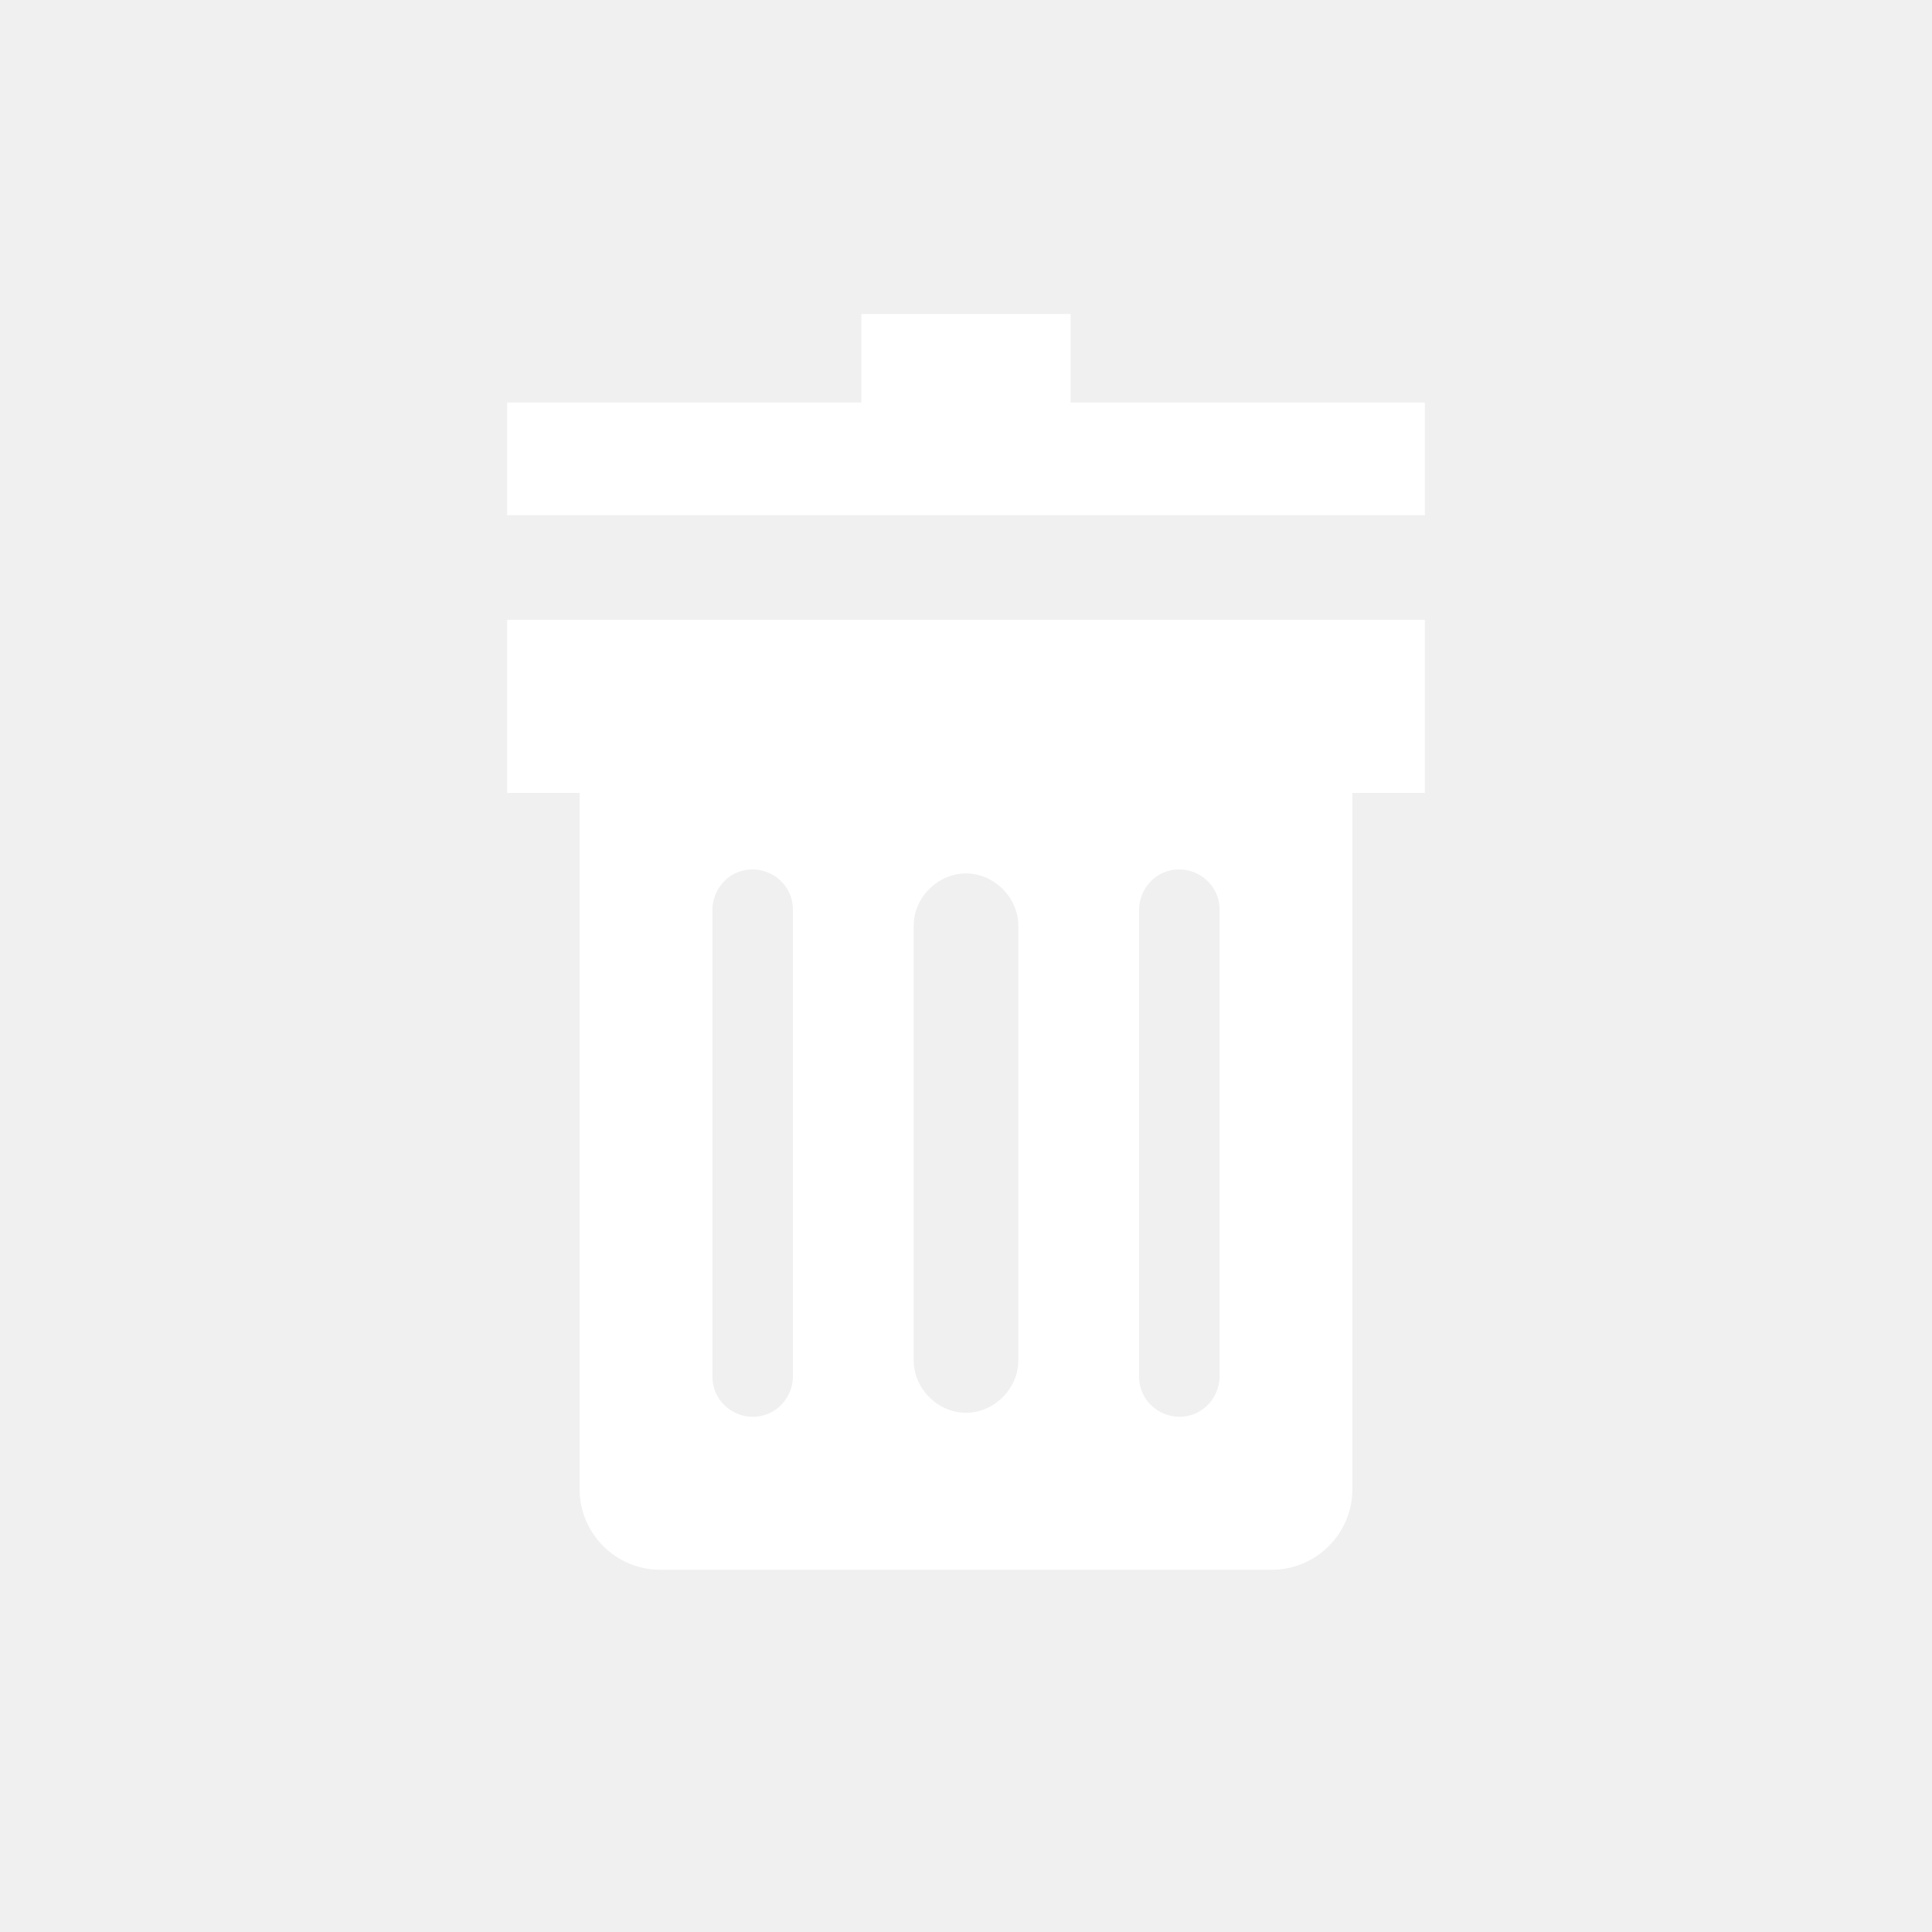
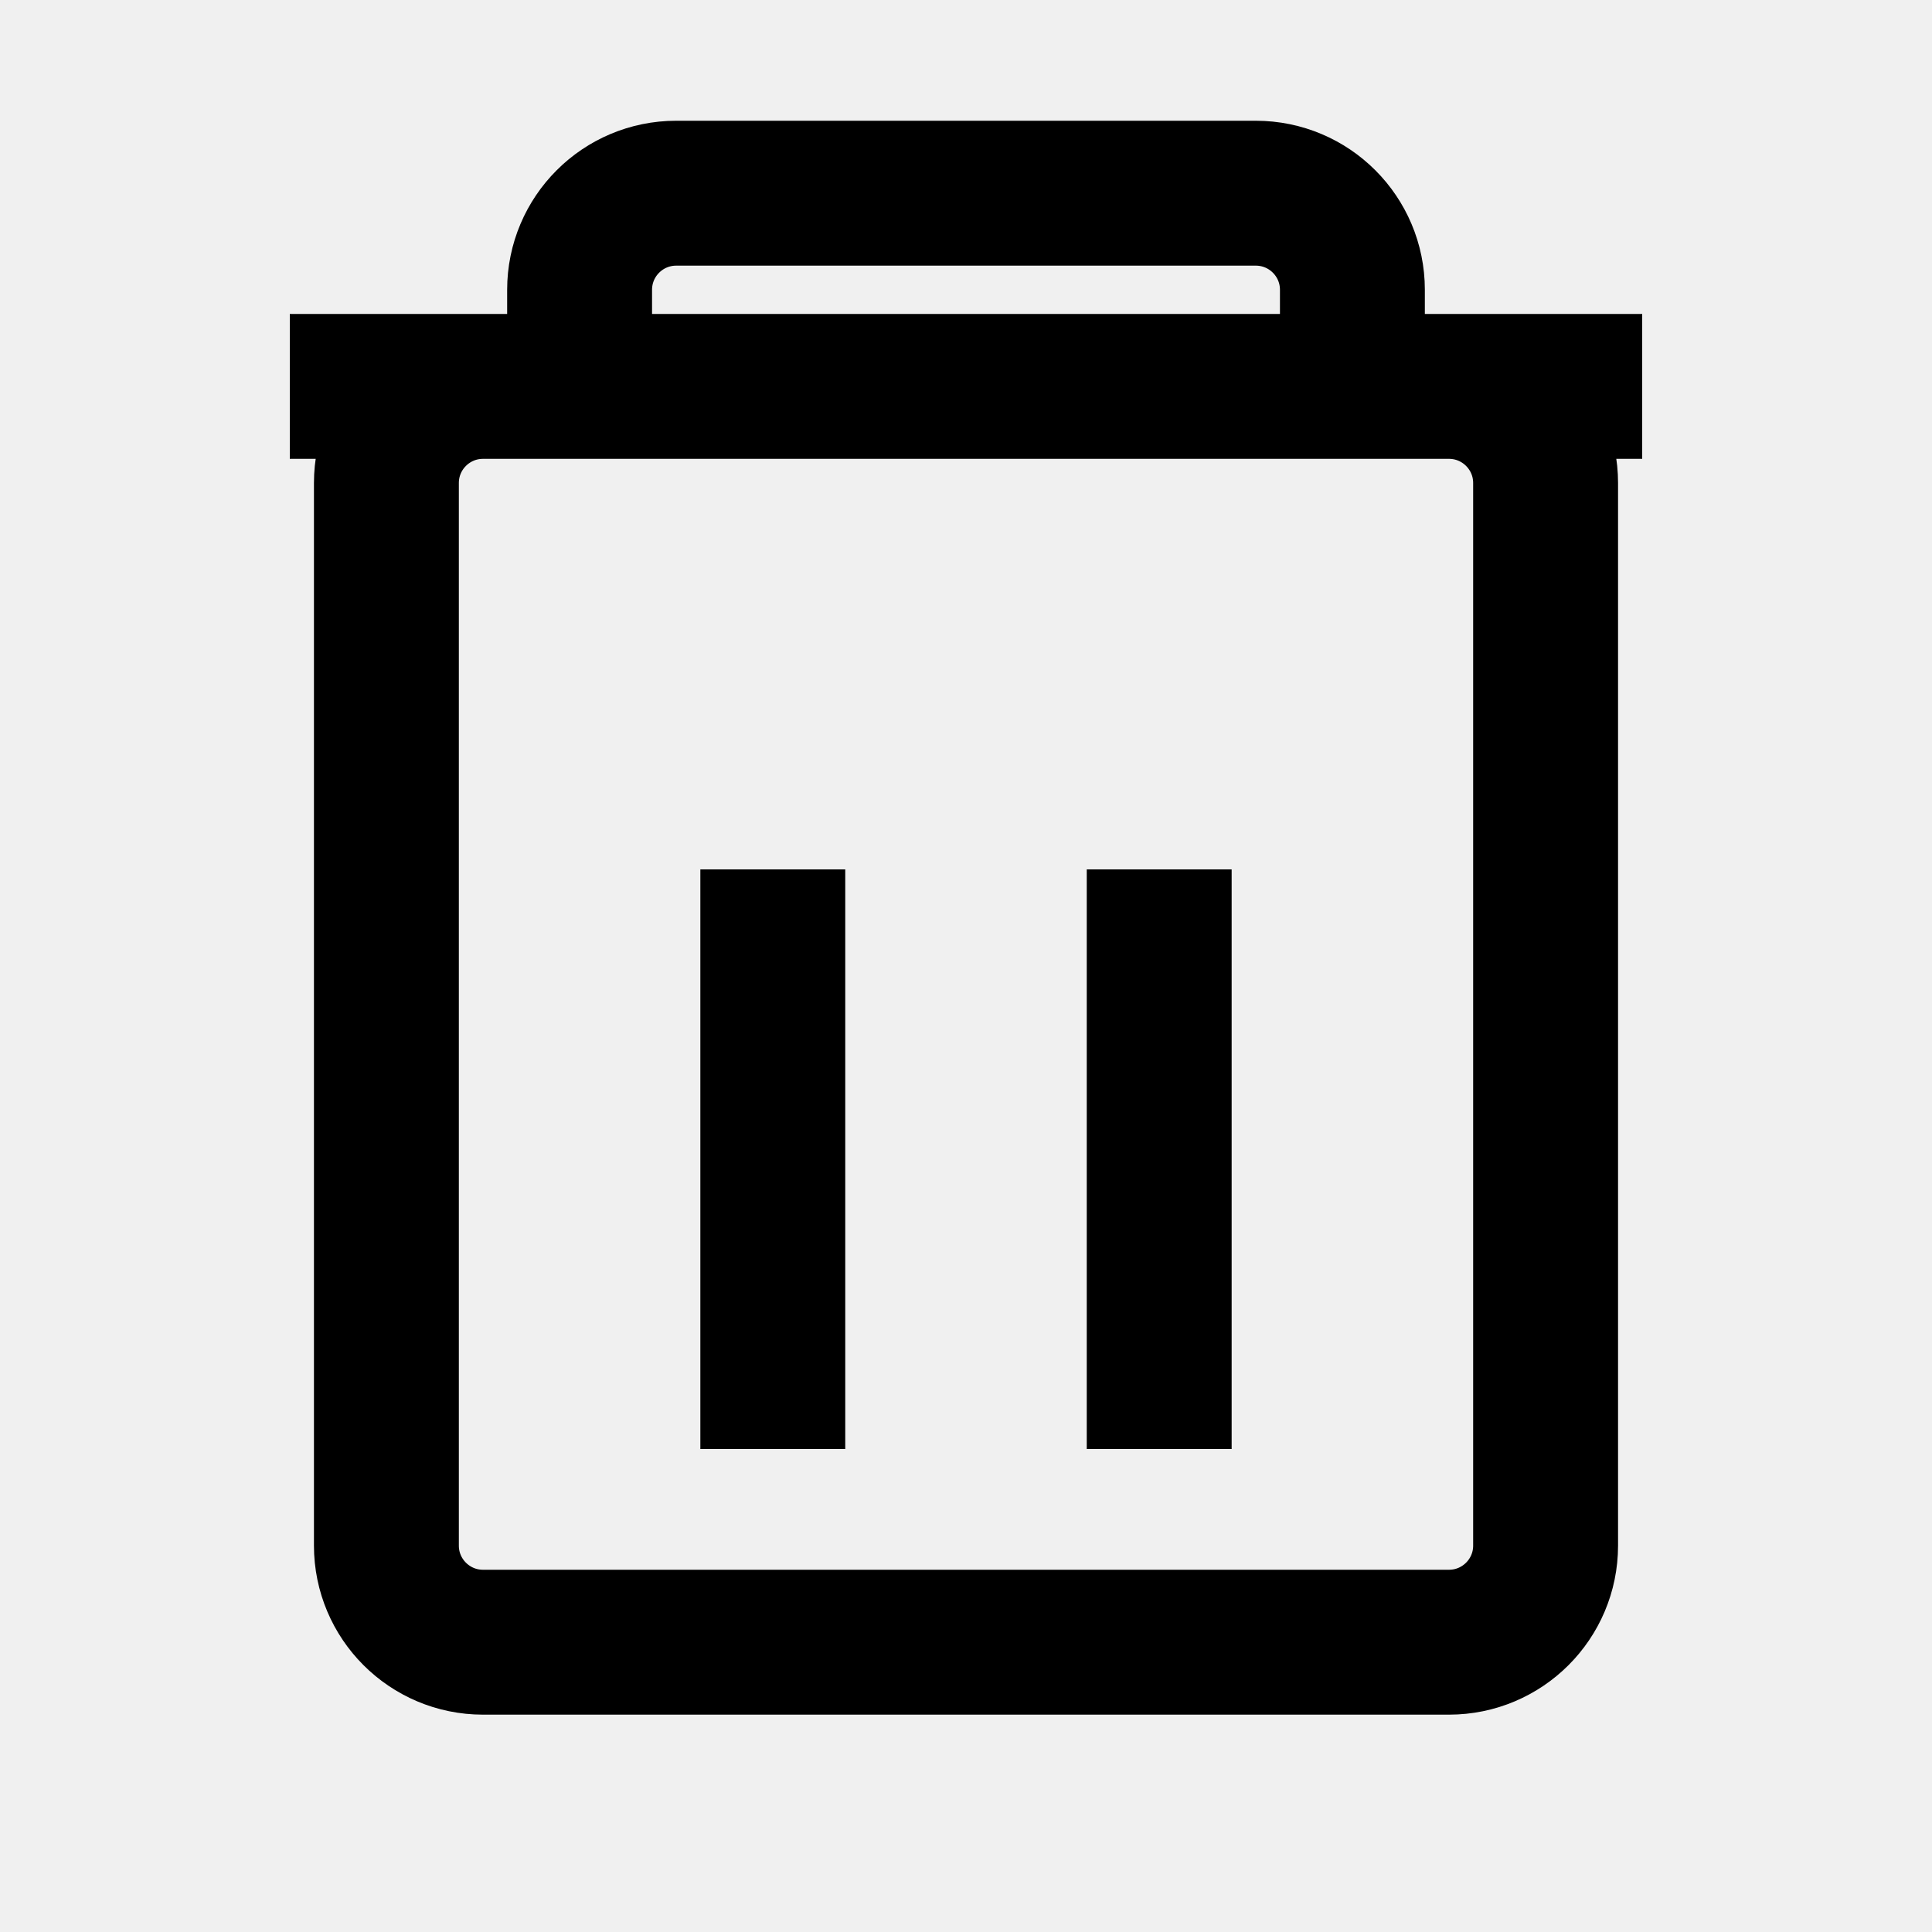
- <svg xmlns="http://www.w3.org/2000/svg" version="1.1" id="Layer_1" x="0px" y="0px" viewBox="0 0 48 48" style="enable-background:new 0 0 48 48;" xml:space="preserve">
-   <style type="text/css">
- 	.st0{fill:#ffffff}
- 	.st1{fill:#333333;fill-opacity:0;}
- </style>
-   <rect class="st1" width="48" height="48" />
-   <polygon class="st0" points="26.6,10 26.6,7.8 21.4,7.8 21.4,10 12.6,10 12.6,12.8 35.4,12.8 35.4,10 " />
-   <path class="st0" d="M35.4,15.4H12.6v4.3h1.8V37c0,1.1,0.9,2,2,2h15.2c1.1,0,2-0.9,2-2V19.7h1.8V15.4z M19.7,34.2c0,0.5-0.4,1-1,1  c-0.5,0-1-0.4-1-1V22.6c0-0.5,0.4-1,1-1c0.5,0,1,0.4,1,1V34.2z M25.3,33.8c0,0.7-0.6,1.3-1.3,1.3c-0.7,0-1.3-0.6-1.3-1.3V23  c0-0.7,0.6-1.3,1.3-1.3c0.7,0,1.3,0.6,1.3,1.3V33.8z M30.3,34.2c0,0.5-0.4,1-1,1c-0.5,0-1-0.4-1-1V22.6c0-0.5,0.4-1,1-1  c0.5,0,1,0.4,1,1V34.2z" />
+ <svg xmlns="http://www.w3.org/2000/svg" width="20" height="20" viewBox="0 0 20 20" fill="none">
+   <path d="M3 4h14M6 4V3a1 1 0 011-1h6a1 1 0 011 1v1M8 9v6M12 9v6M5 4h10a1 1 0 011 1v11a1 1 0 01-1 1H5a1 1 0 01-1-1V5a1 1 0 011-1z" stroke="currentColor" stroke-width="1.5" />
</svg>
